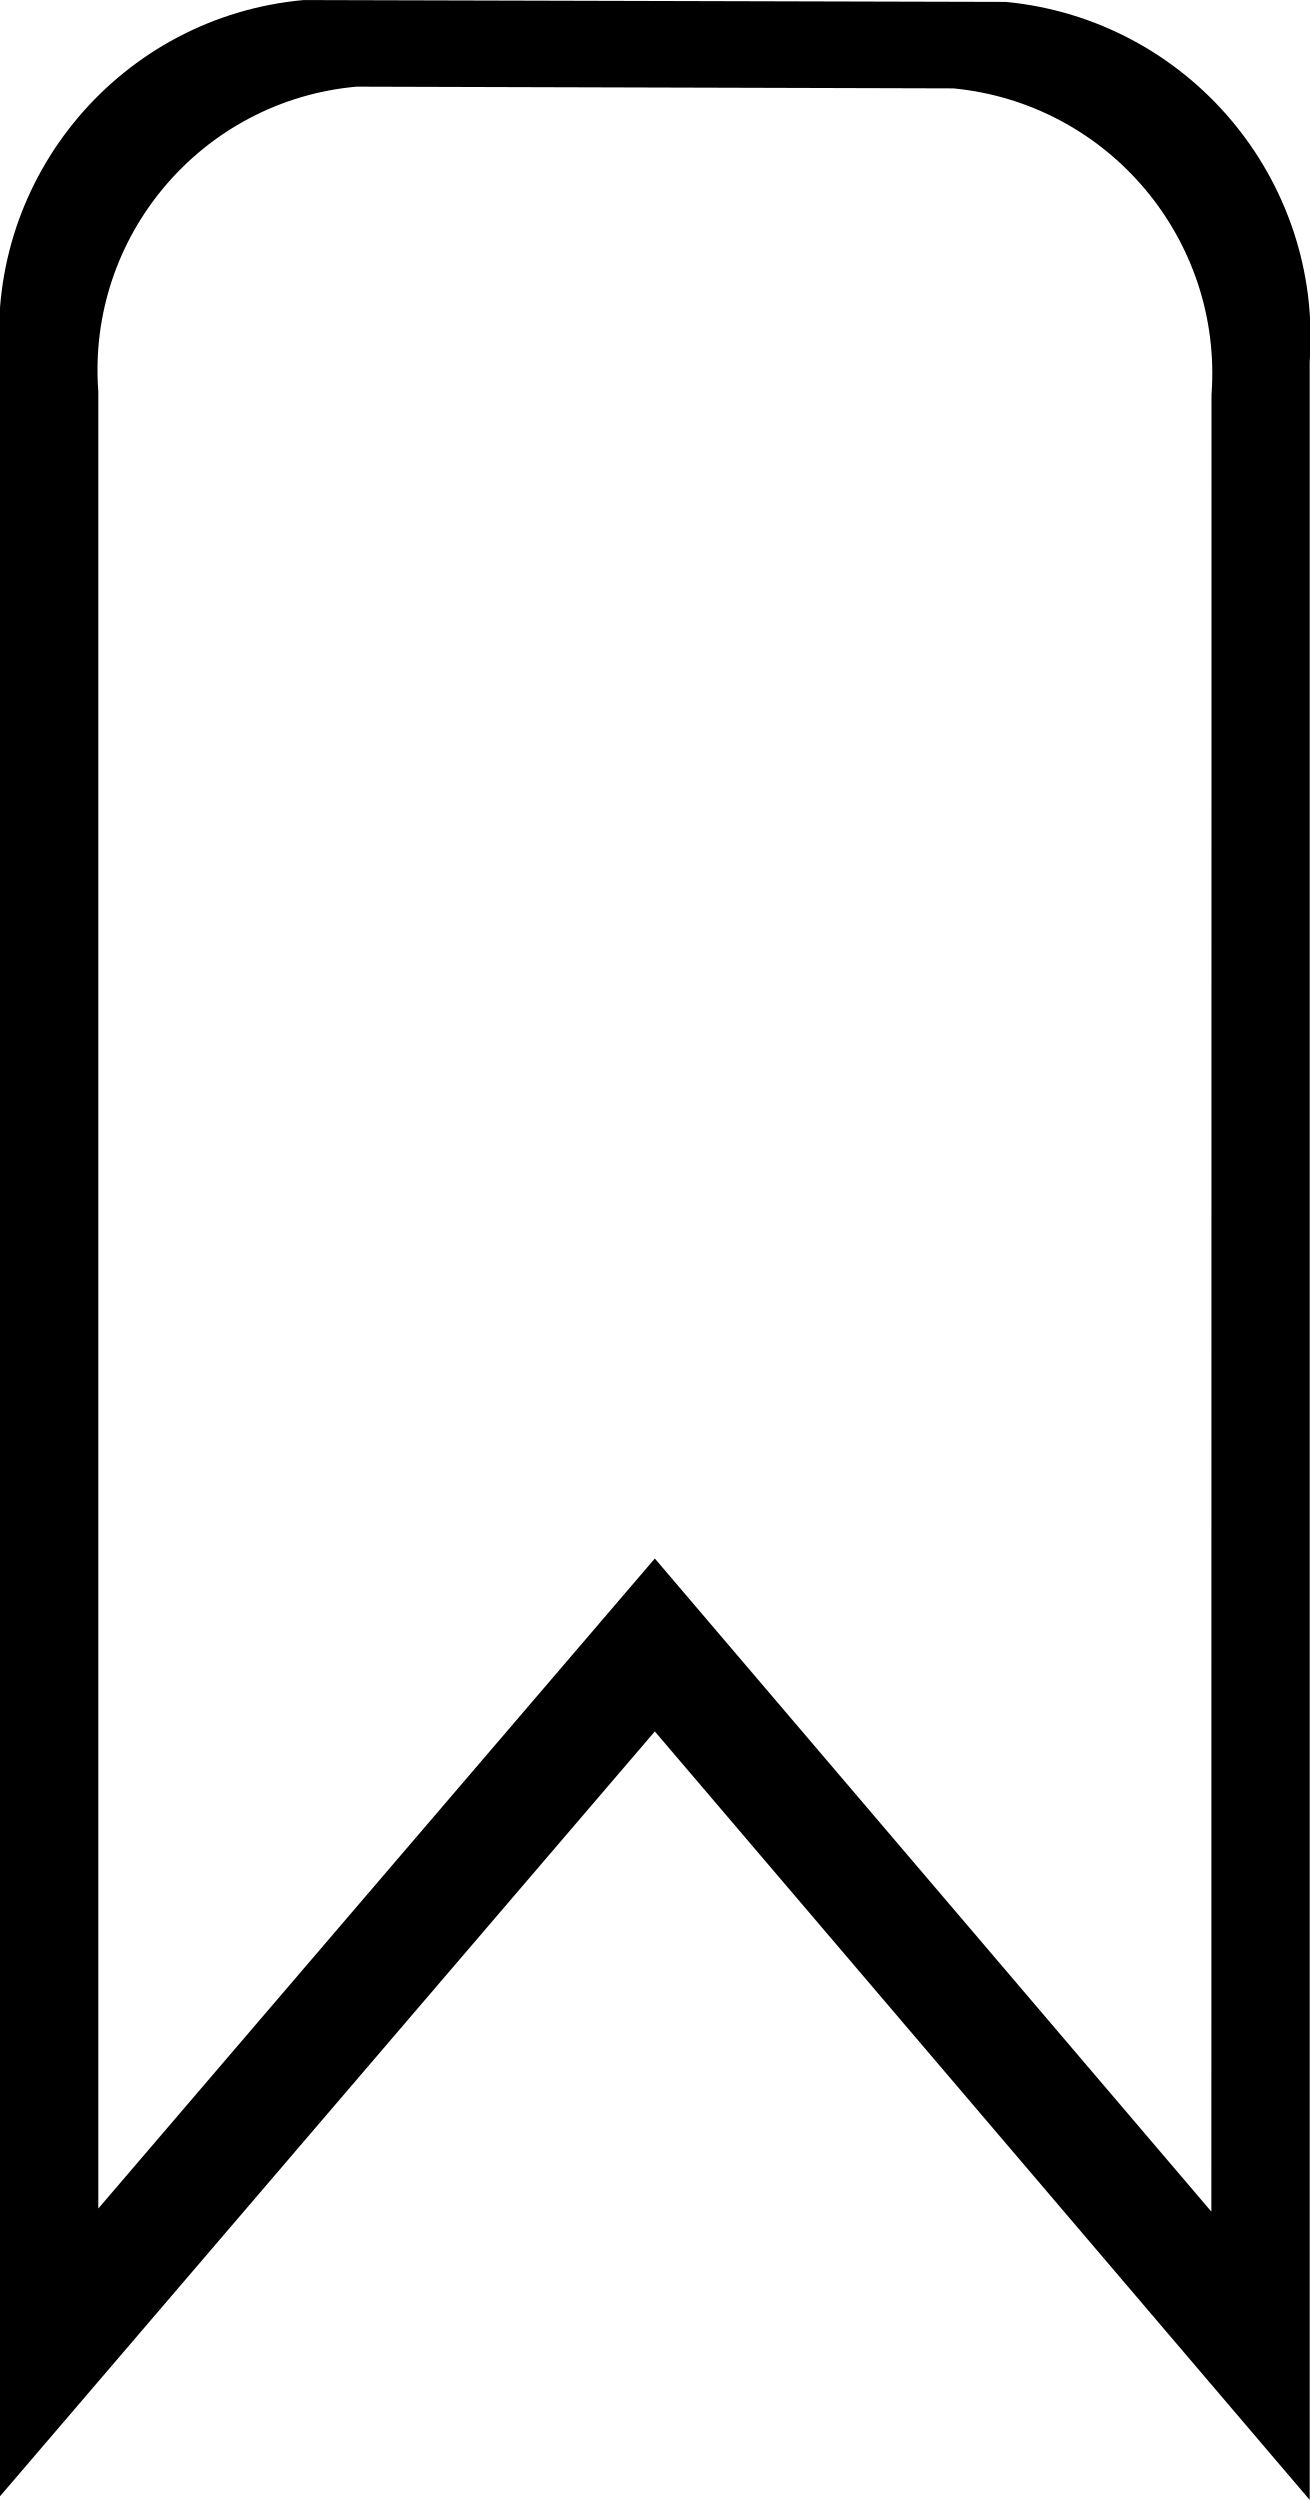
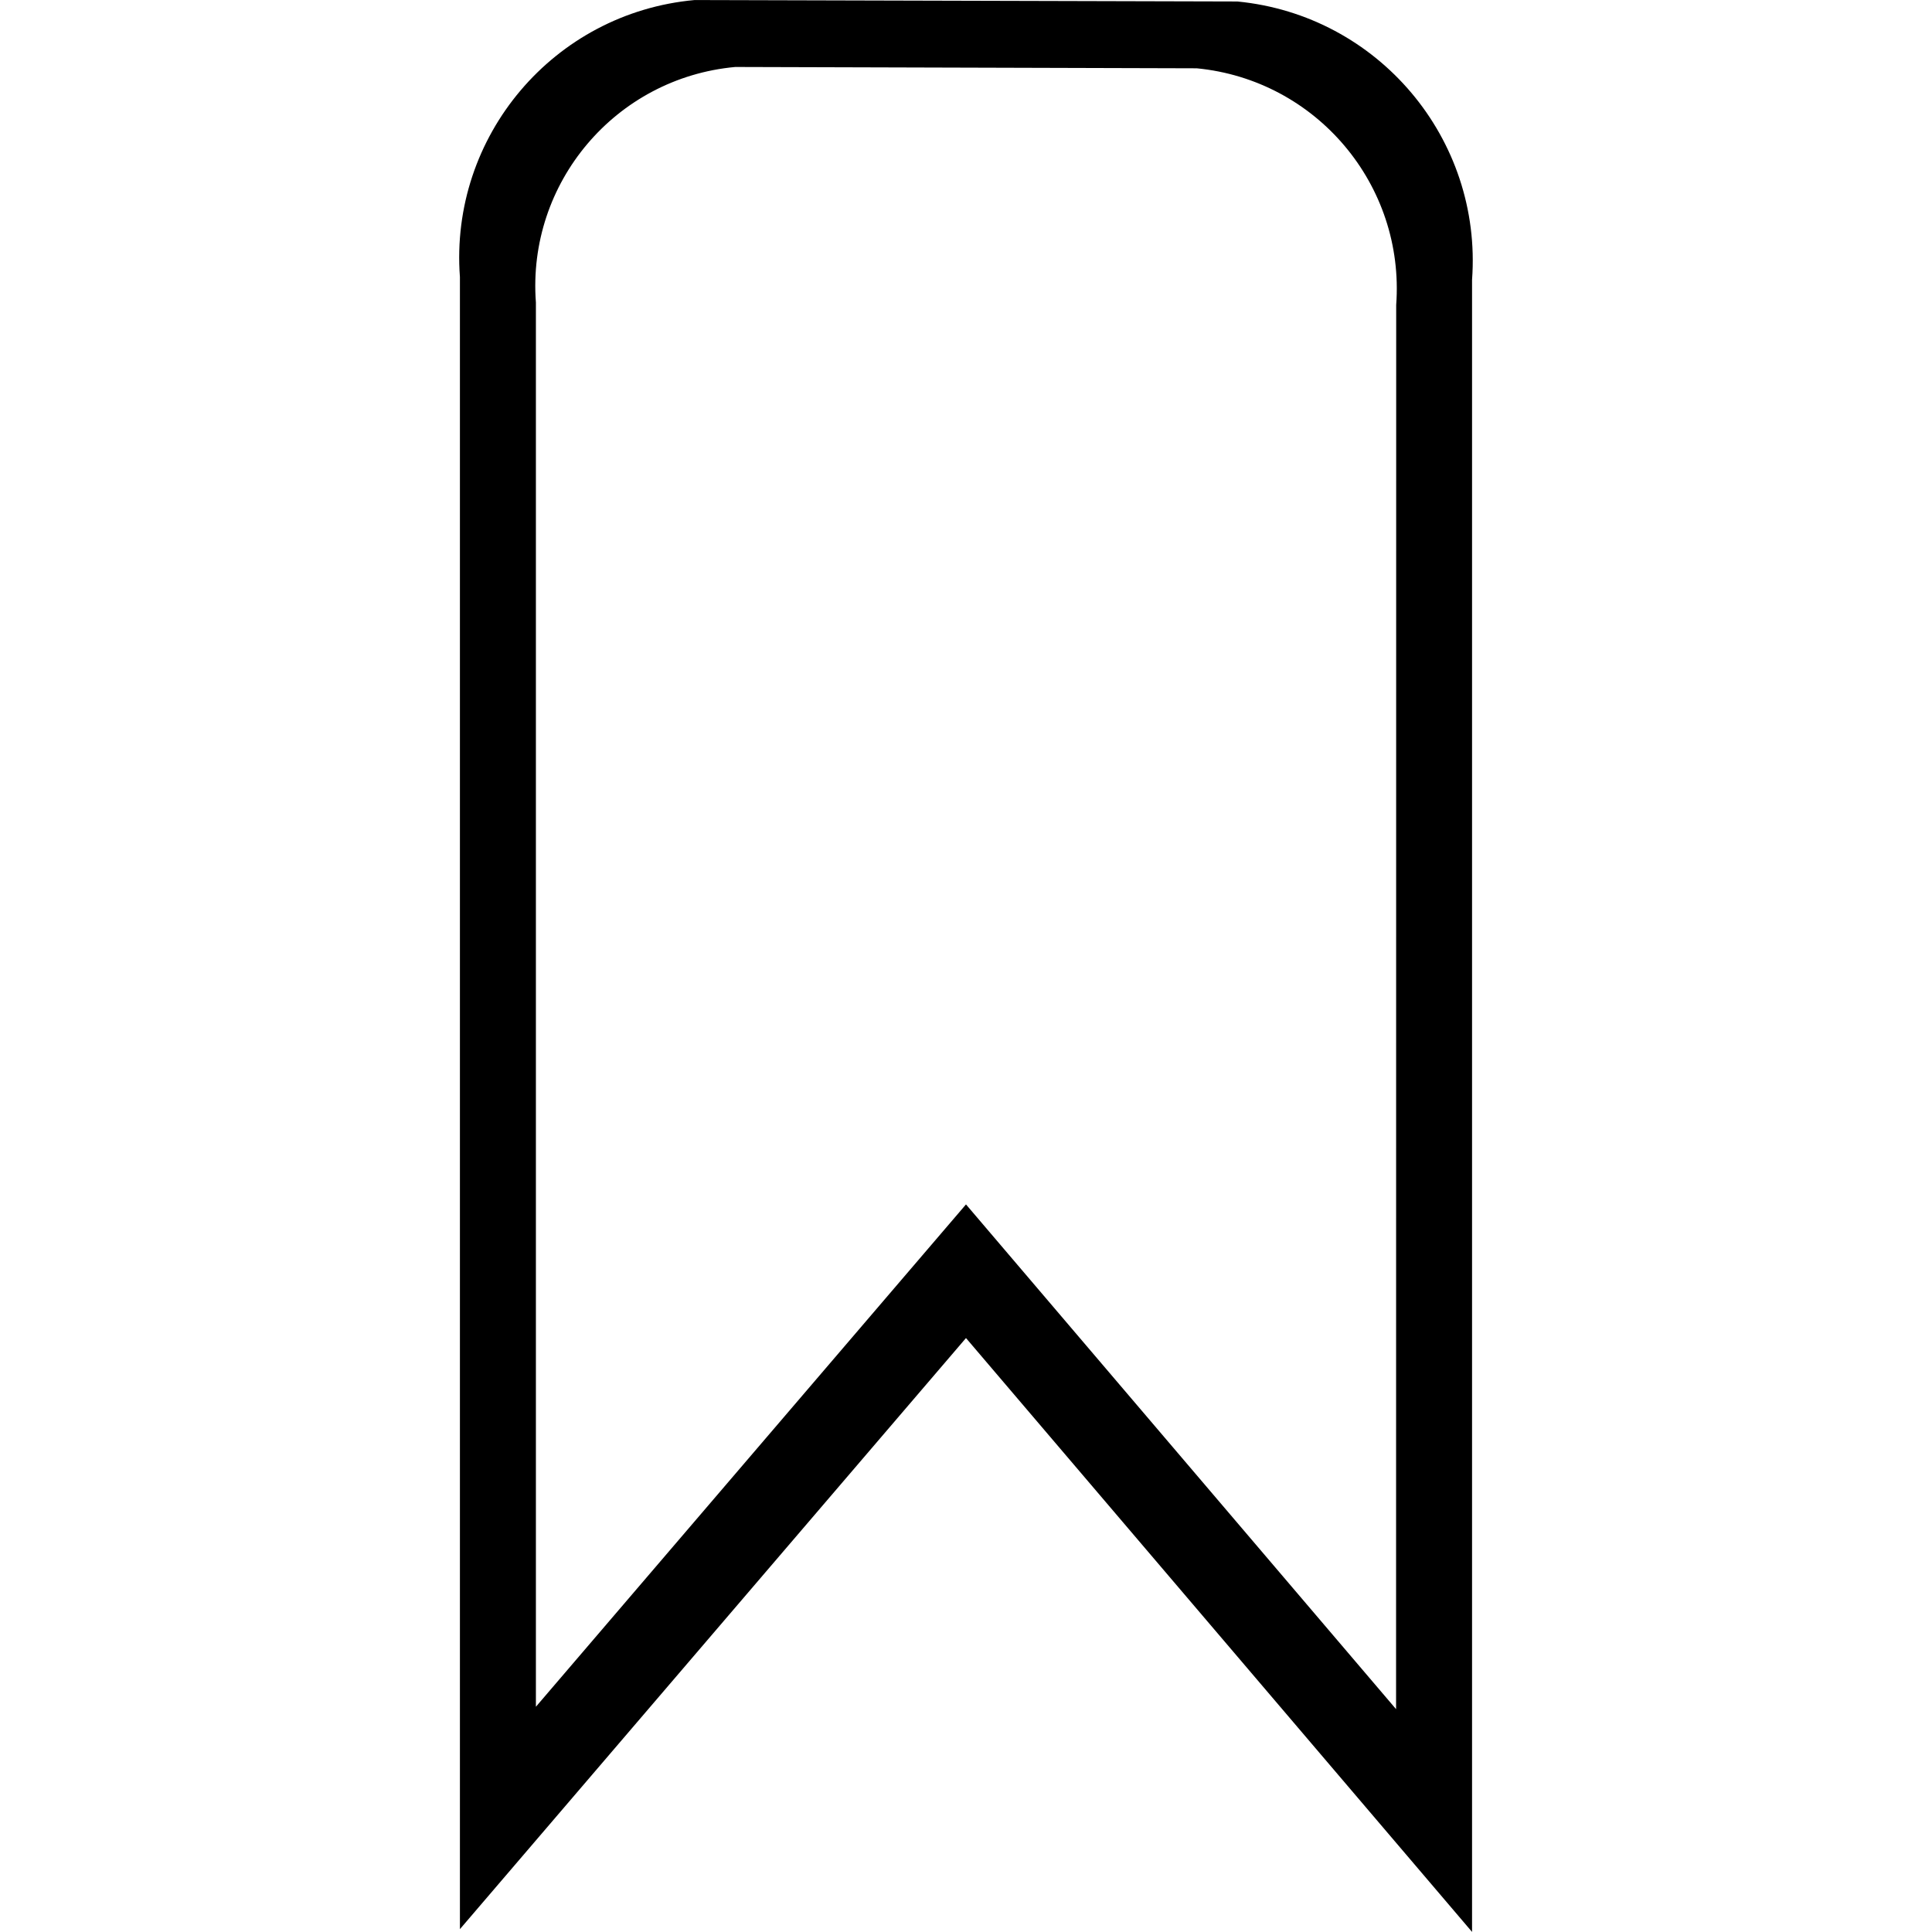
- <svg xmlns="http://www.w3.org/2000/svg" width="8.392" height="16.019" viewBox="0 0 8.392 16.019">
+ <svg xmlns="http://www.w3.org/2000/svg" width="1em" height="1em" viewBox="0 0 8.392 16.019">
  <path d="M10.25.003,5.75-.009a2.146,2.146,0,0,0-1.946,2.297V15.986L8,11.085l4.196,4.924V2.311A2.16,2.16,0,0,0,10.25.003Zm1.316,14.159L8,9.977,4.434,14.142V2.499A1.824,1.824,0,0,1,6.087.546L9.913.557a1.836,1.836,0,0,1,1.654,1.962Z" transform="translate(-3.8041 0.0093)" />
</svg>
